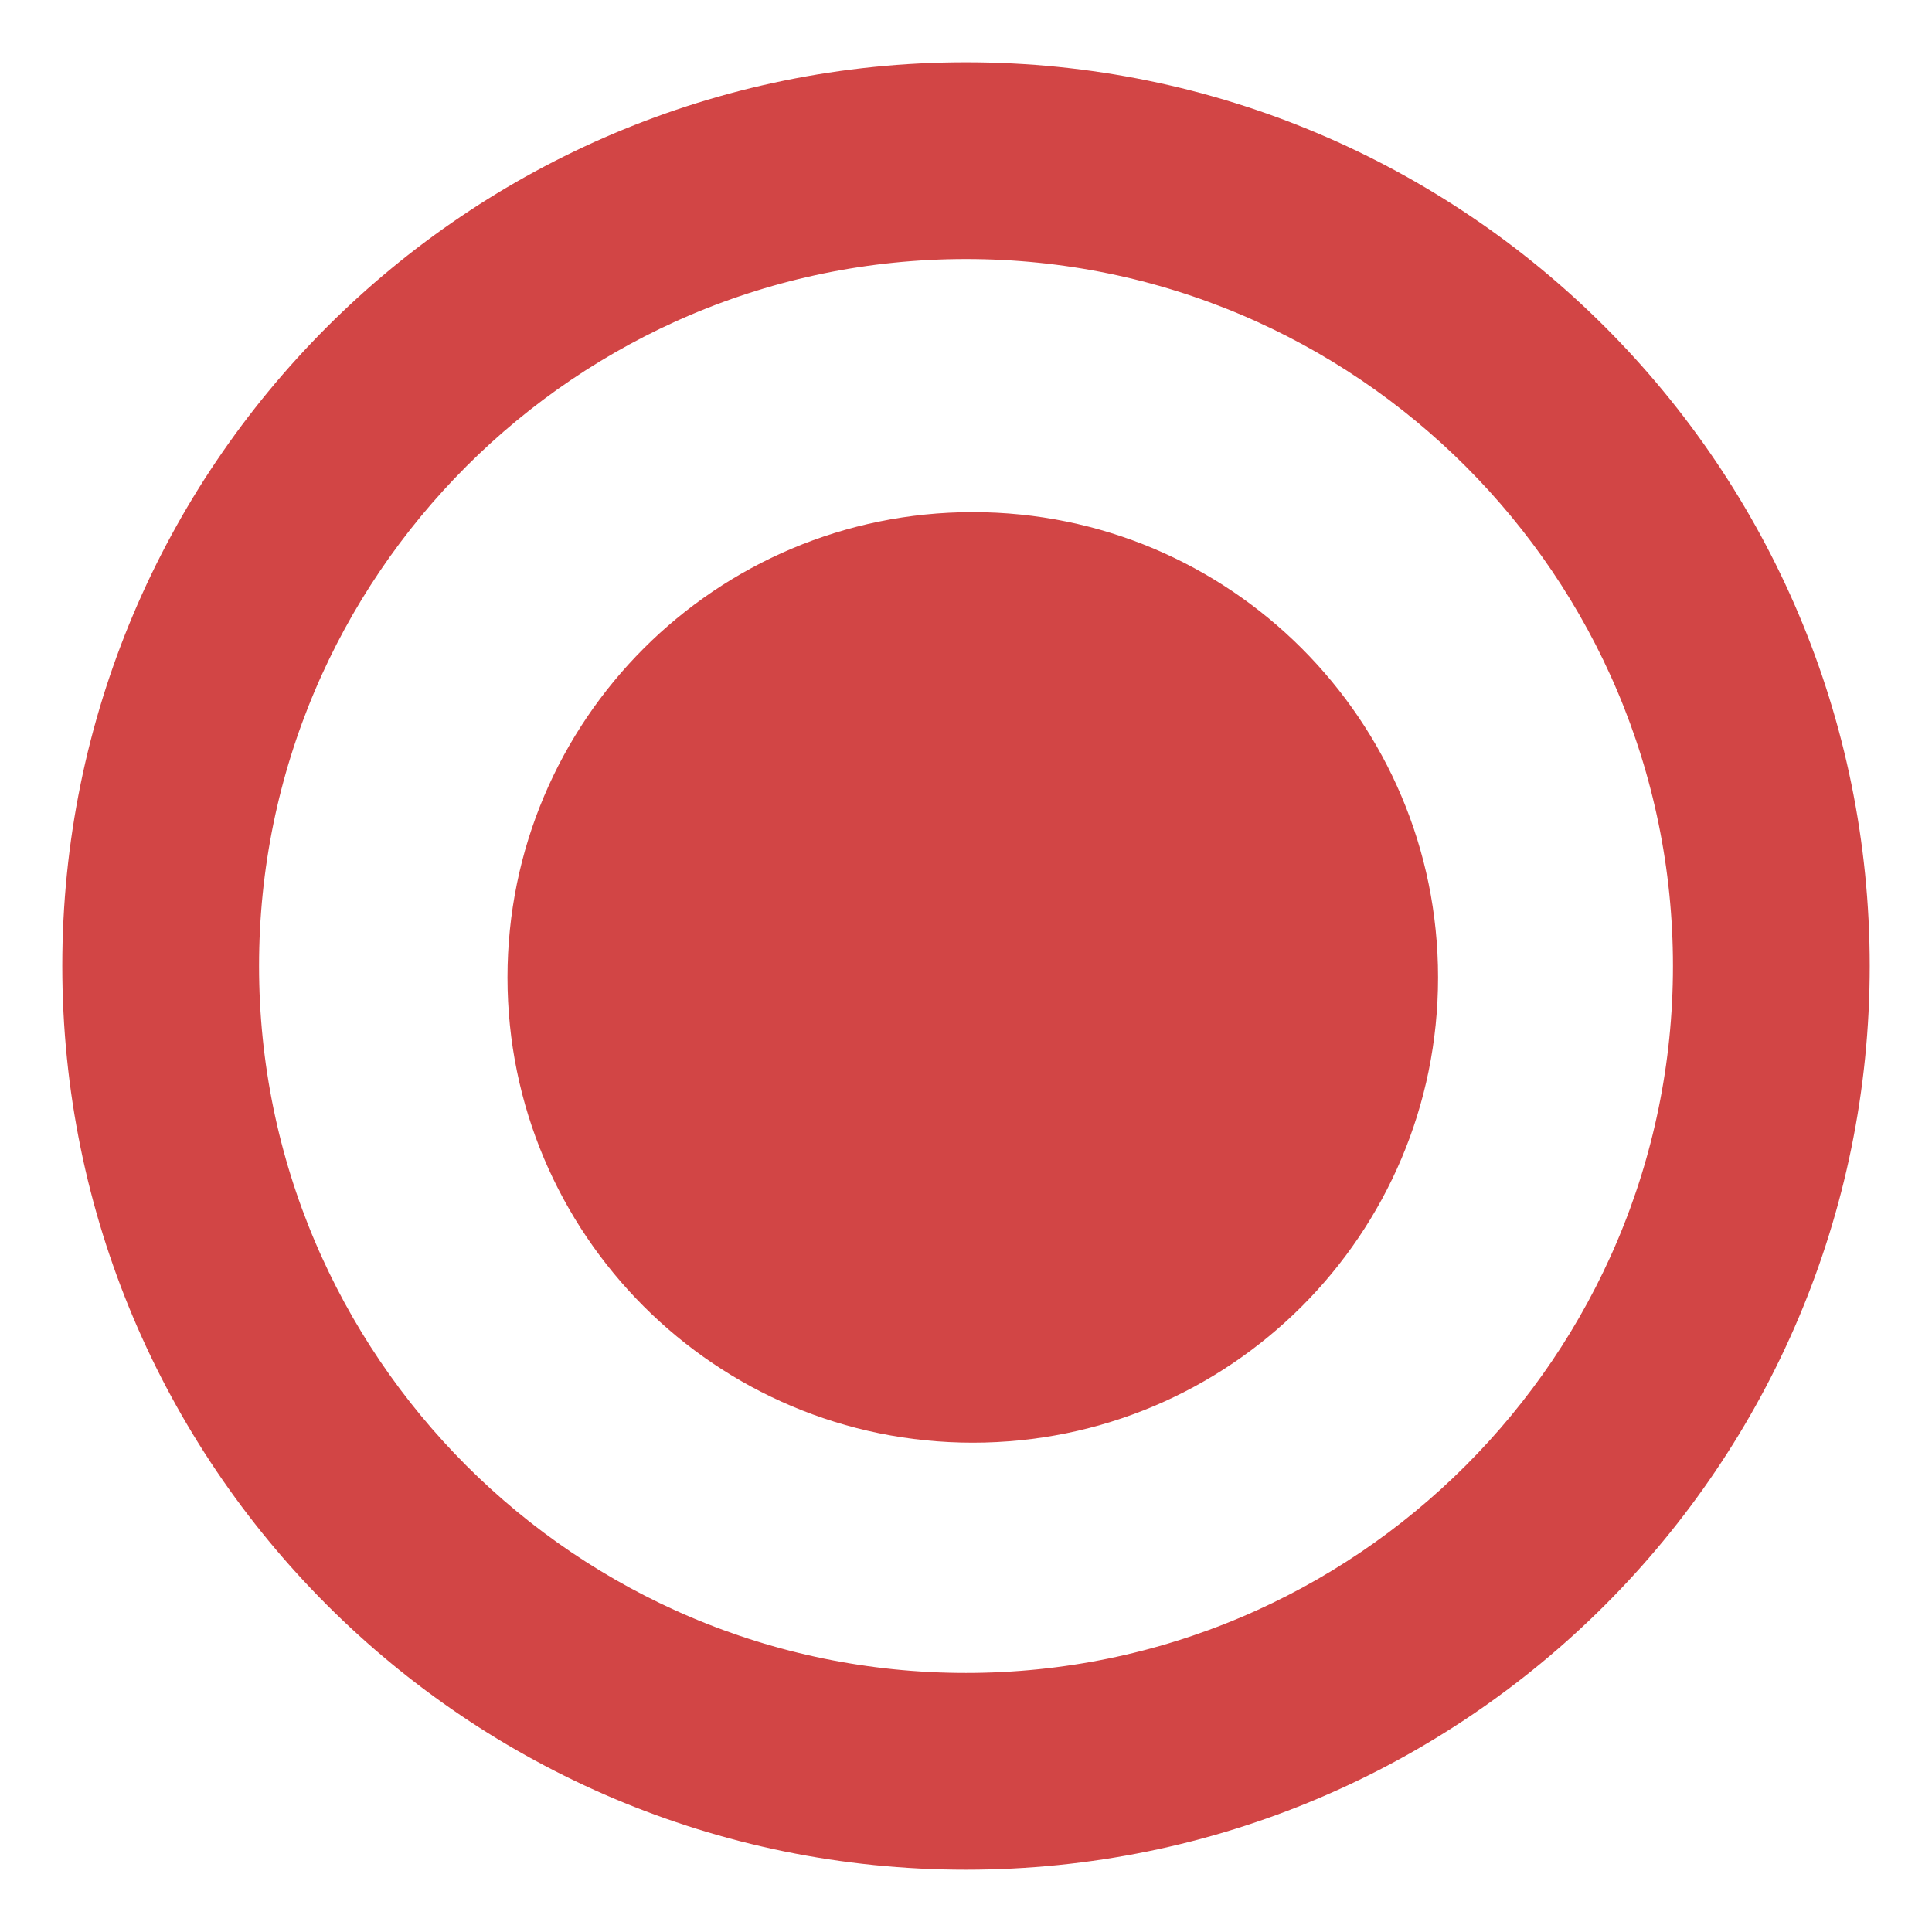
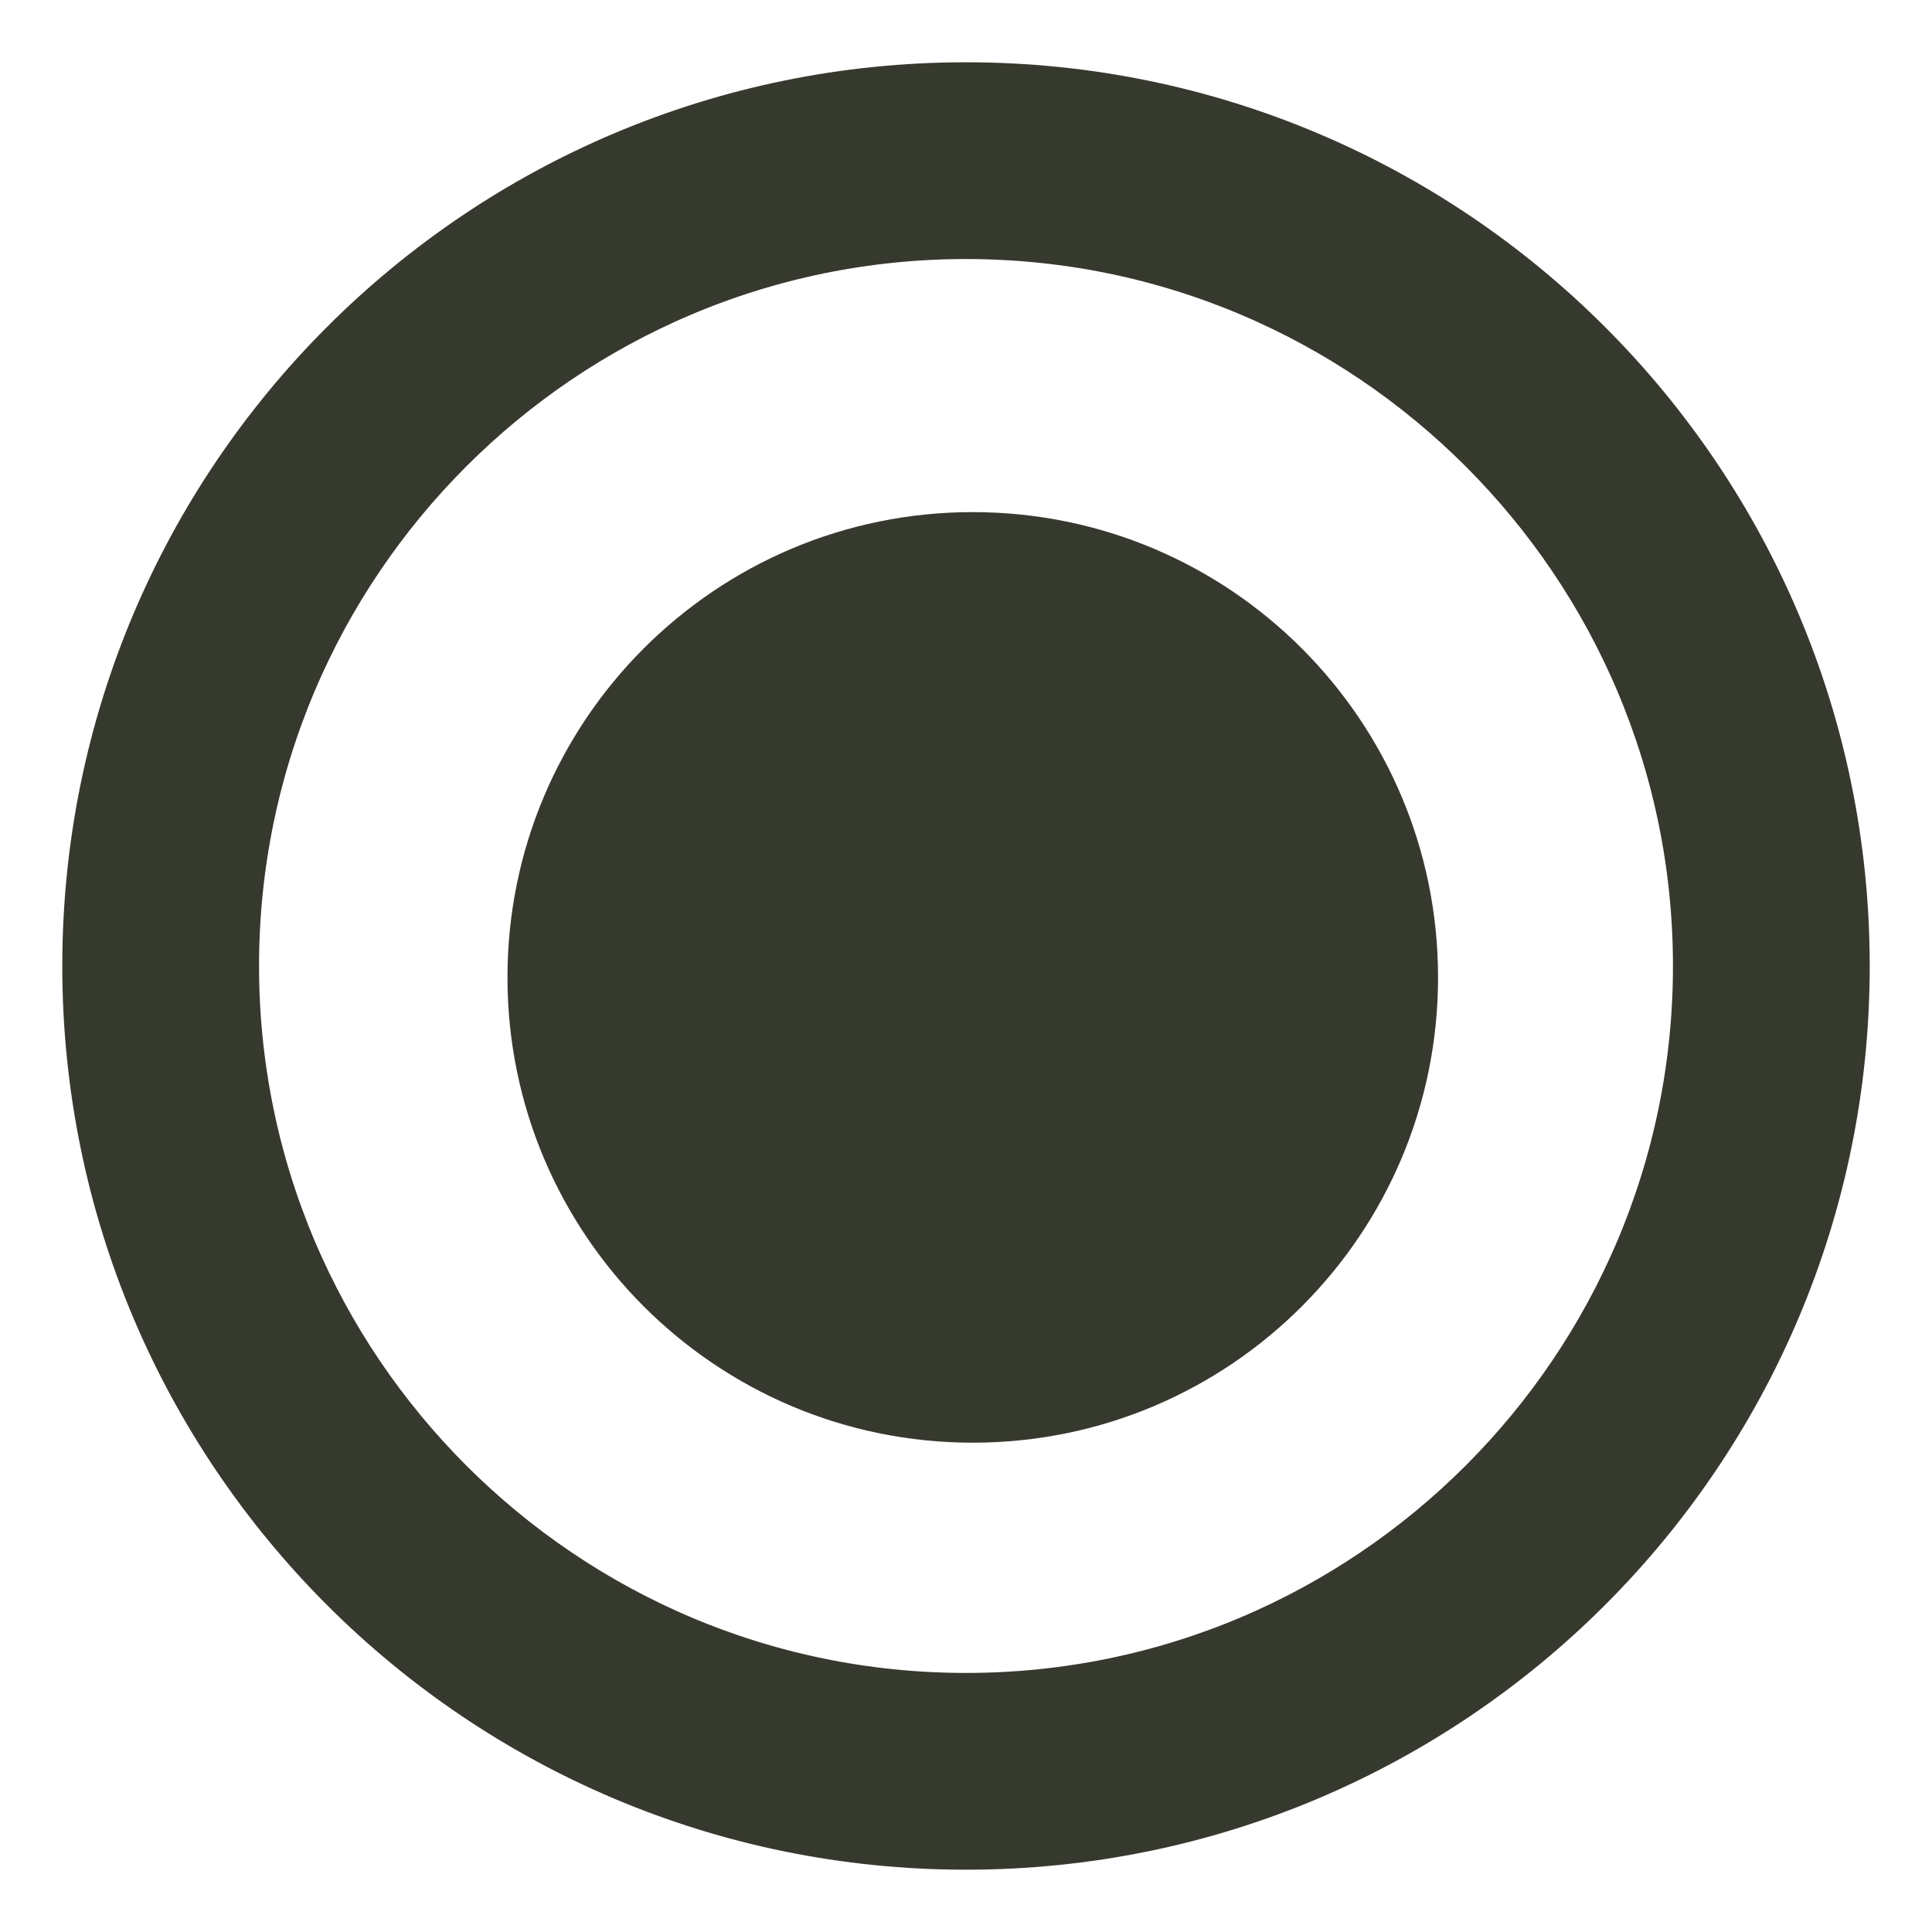
<svg xmlns="http://www.w3.org/2000/svg" width="15" height="15" version="1.1" viewBox="0 0 15 15" xml:space="preserve" id="svg1">
  <defs id="defs1" />
-   <g transform="matrix(0.02408331,0,0,-0.02408298,-14.82544,90.71336)" fill="#d24545" id="g1" style="stroke-width:41.523;stroke-dasharray:none">
-     <path d="m 927.01,3184.7 c -149.44,0 -270.58,121.14 -270.58,270.58 0,149.44 121.14,270.58 270.58,270.58 149.44,0 270.58,-121.14 270.58,-270.58 0,-149.44 -121.14,-270.58 -270.58,-270.58 m -248.67,270.58 c 0,-137.11 111.55,-248.67 248.67,-248.67 137.12,0 248.67,111.55 248.67,248.67 0,137.12 -111.54,248.67 -248.67,248.67 -137.12,0 -248.67,-111.54 -248.67,-248.67" stroke="#d24545" stroke-width="15.75" style="stroke-width:41.523;stroke-dasharray:none;paint-order:fill markers stroke" id="path1" />
+   <g transform="matrix(0.02408331,0,0,-0.02408298,-14.82544,90.71336)" fill="#36392D" id="g1" style="stroke-width:41.523;stroke-dasharray:none">
+     <path d="m 927.01,3184.7 c -149.44,0 -270.58,121.14 -270.58,270.58 0,149.44 121.14,270.58 270.58,270.58 149.44,0 270.58,-121.14 270.58,-270.58 0,-149.44 -121.14,-270.58 -270.58,-270.58 m -248.67,270.58 c 0,-137.11 111.55,-248.67 248.67,-248.67 137.12,0 248.67,111.55 248.67,248.67 0,137.12 -111.54,248.67 -248.67,248.67 -137.12,0 -248.67,-111.54 -248.67,-248.67" stroke="#36392D" stroke-width="15.75" style="stroke-width:41.523;stroke-dasharray:none;paint-order:fill markers stroke" id="path1" />
    <circle transform="scale(1,-1)" cx="929.19" cy="-3451.6" r="150" stroke-width="0" style="paint-order:fill markers stroke;stroke-width:41.523;stroke-dasharray:none" id="circle1" />
  </g>
</svg>
